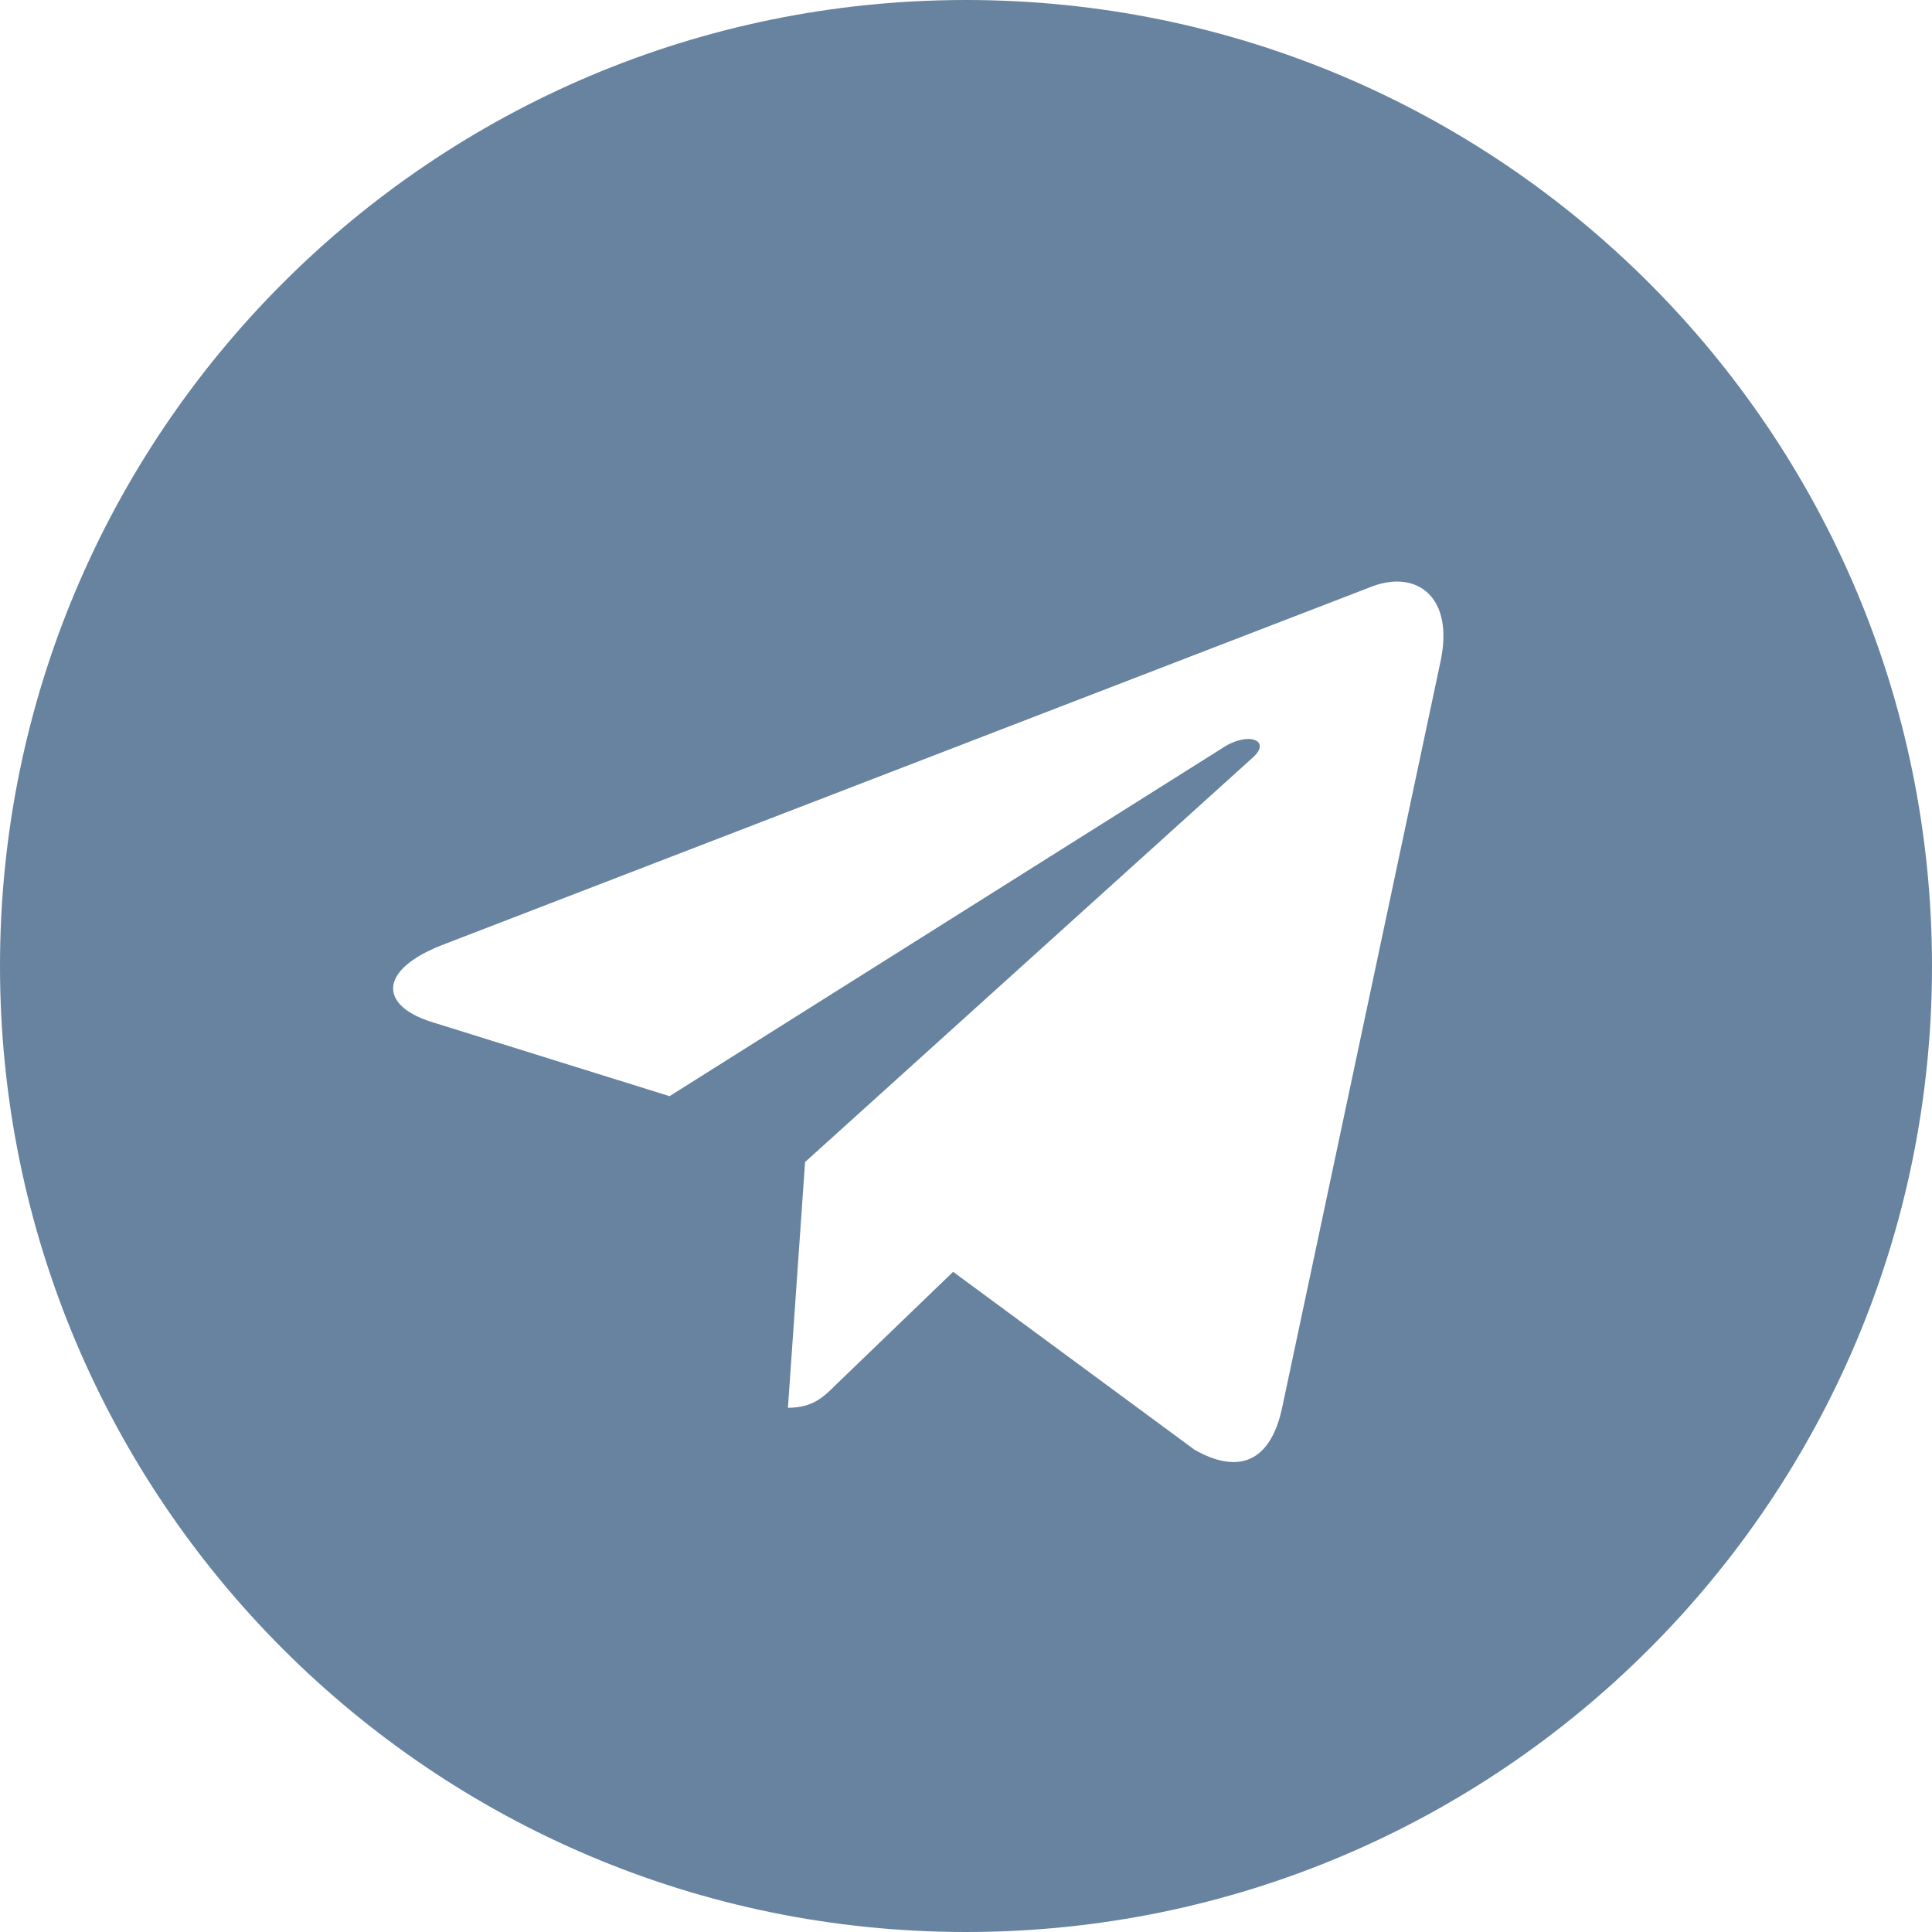
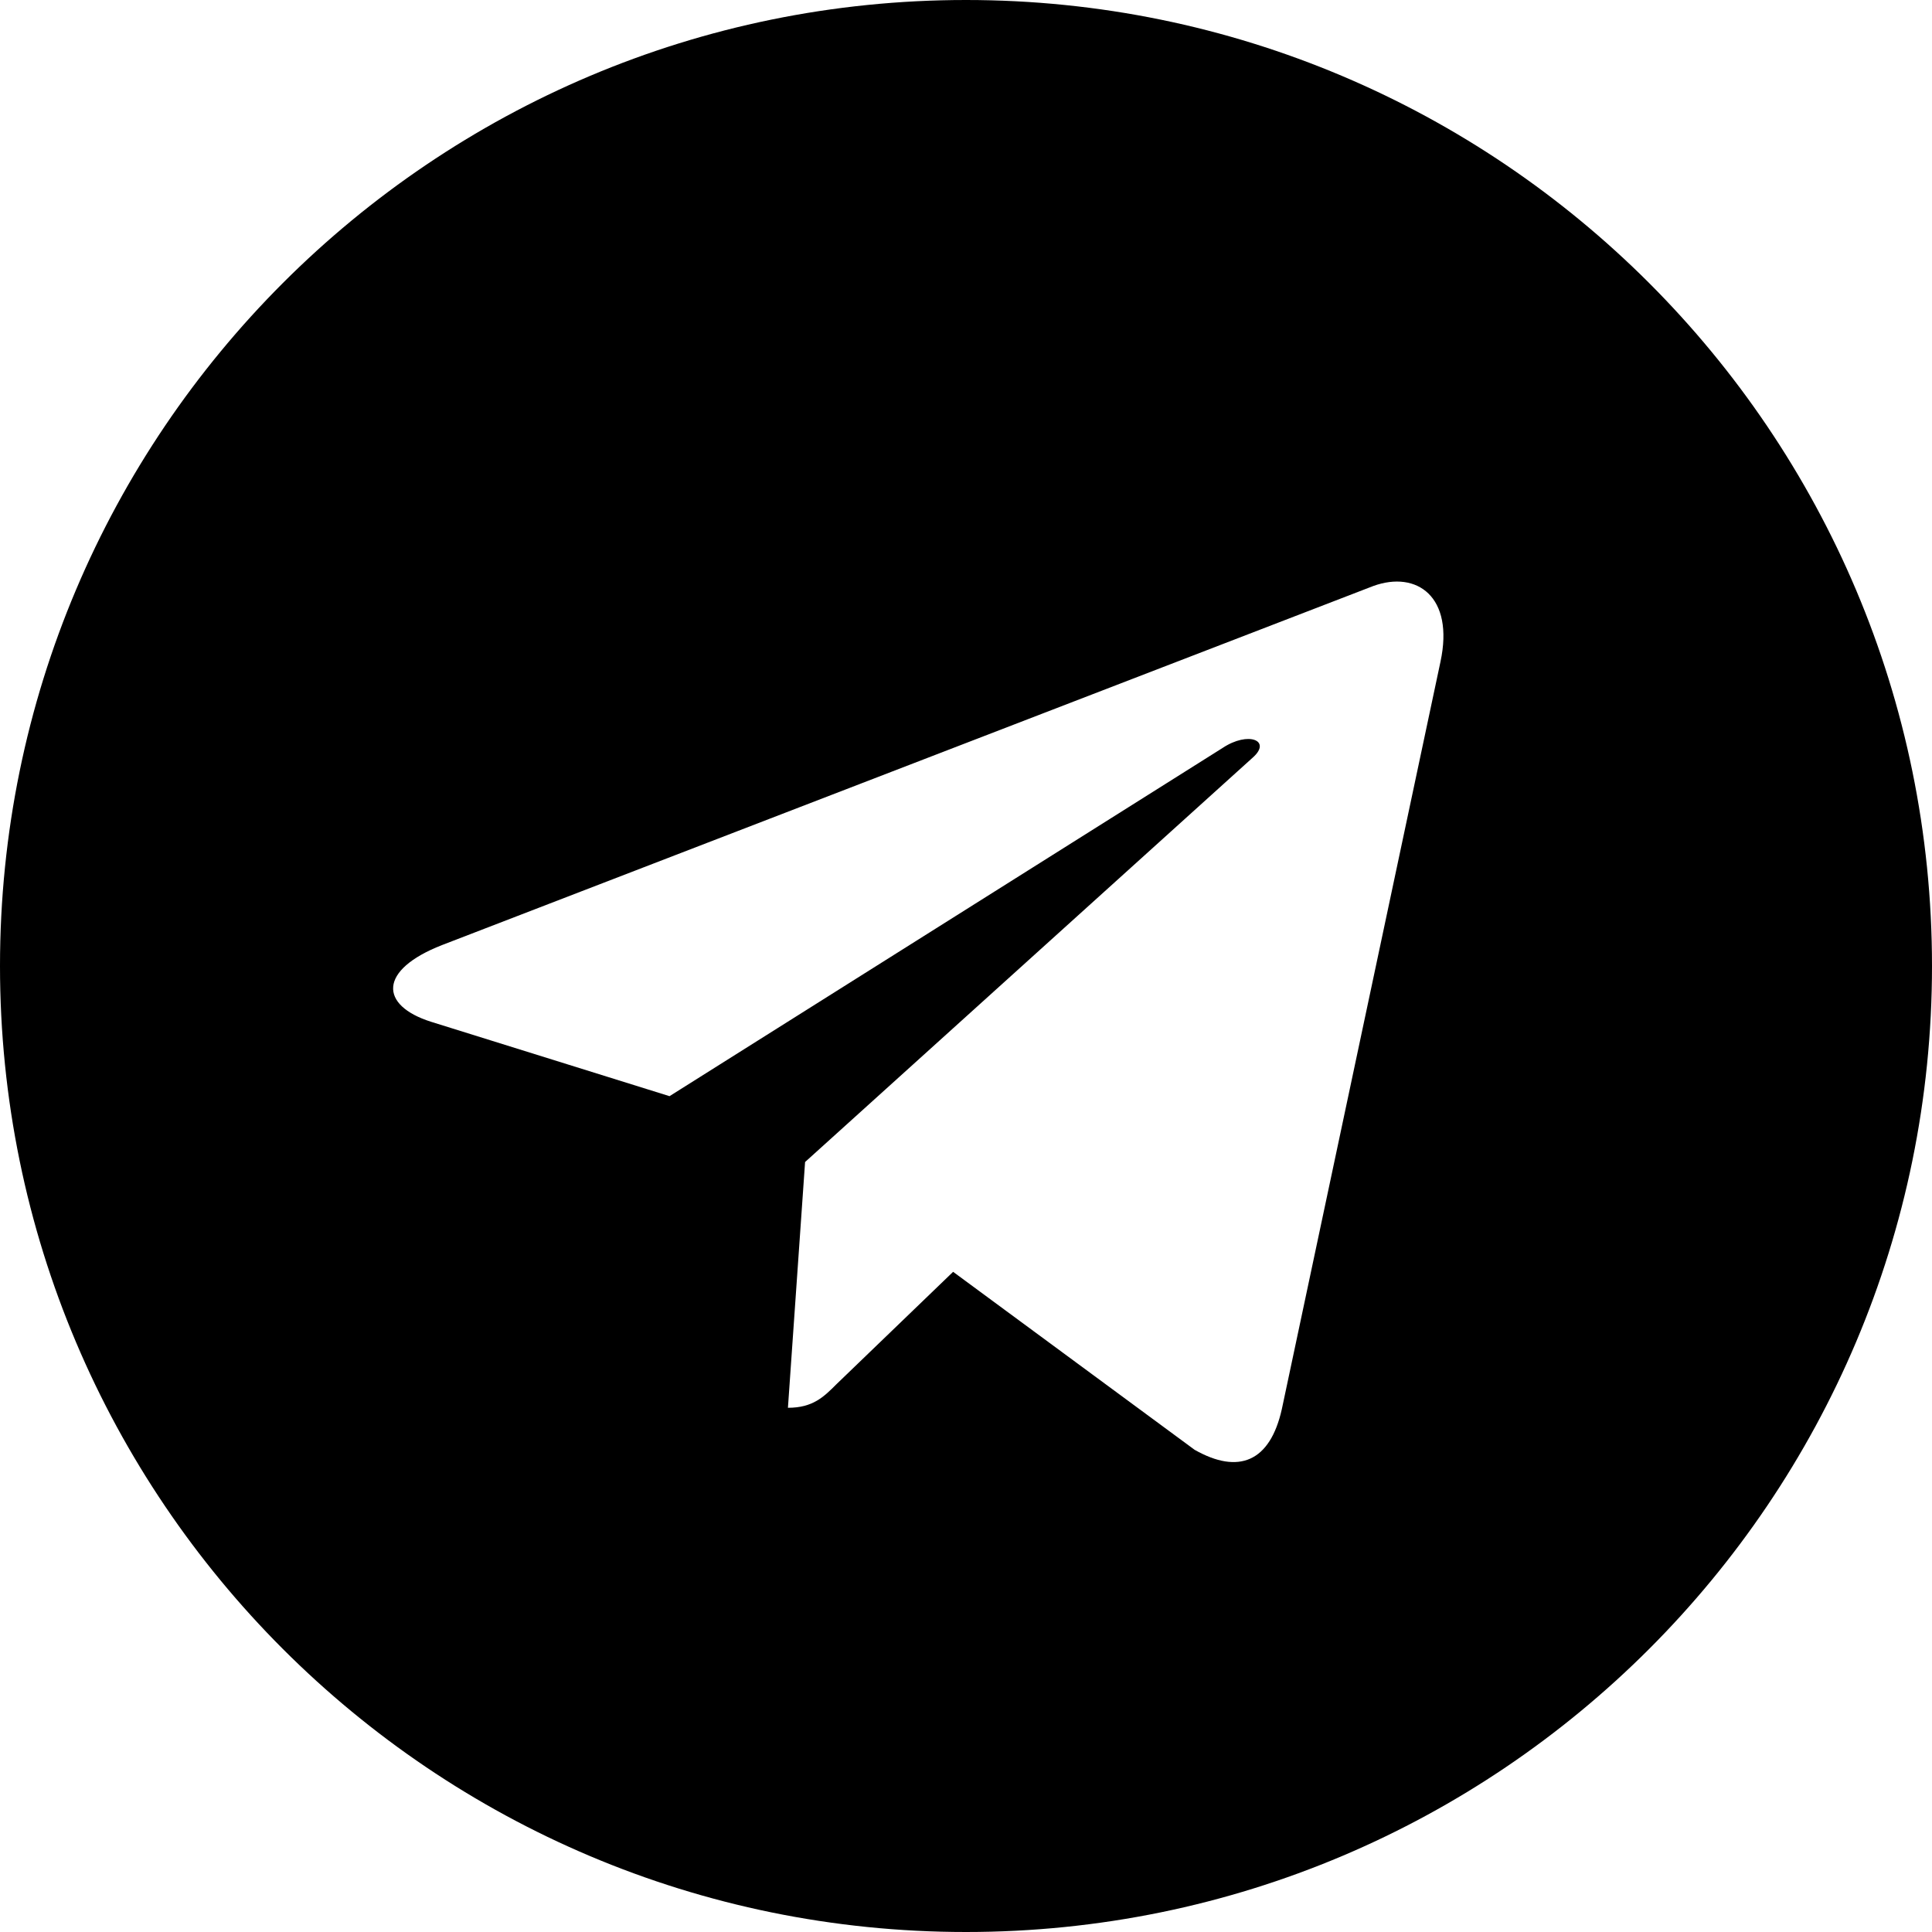
<svg xmlns="http://www.w3.org/2000/svg" width="24" height="24" viewBox="0 0 24 24" fill="none">
-   <path fill-rule="evenodd" clip-rule="evenodd" d="M24 12C24 18.627 18.627 24 12 24C5.373 24 0 18.627 0 12C0 5.373 5.373 0 12 0C18.627 0 24 5.373 24 12ZM17.061 7.279L5.491 11.74C4.698 12.05 4.712 12.489 5.355 12.693L8.317 13.617L15.188 9.291C15.507 9.079 15.803 9.199 15.561 9.412L10.001 14.435L9.788 17.488C10.098 17.488 10.233 17.353 10.393 17.193L11.84 15.799L14.84 18.01C15.387 18.32 15.778 18.16 15.924 17.502L17.894 8.221C18.068 7.409 17.598 7.085 17.061 7.279Z" fill="#6783A0" />
+   <path fill-rule="evenodd" clip-rule="evenodd" d="M24 12C24 18.627 18.627 24 12 24C5.373 24 0 18.627 0 12C0 5.373 5.373 0 12 0C18.627 0 24 5.373 24 12ZM17.061 7.279L5.491 11.74C4.698 12.05 4.712 12.489 5.355 12.693L8.317 13.617L15.188 9.291C15.507 9.079 15.803 9.199 15.561 9.412L10.001 14.435L9.788 17.488C10.098 17.488 10.233 17.353 10.393 17.193L11.84 15.799L14.84 18.01C15.387 18.32 15.778 18.16 15.924 17.502L17.894 8.221C18.068 7.409 17.598 7.085 17.061 7.279Z" fill="currentColor" />
</svg>
